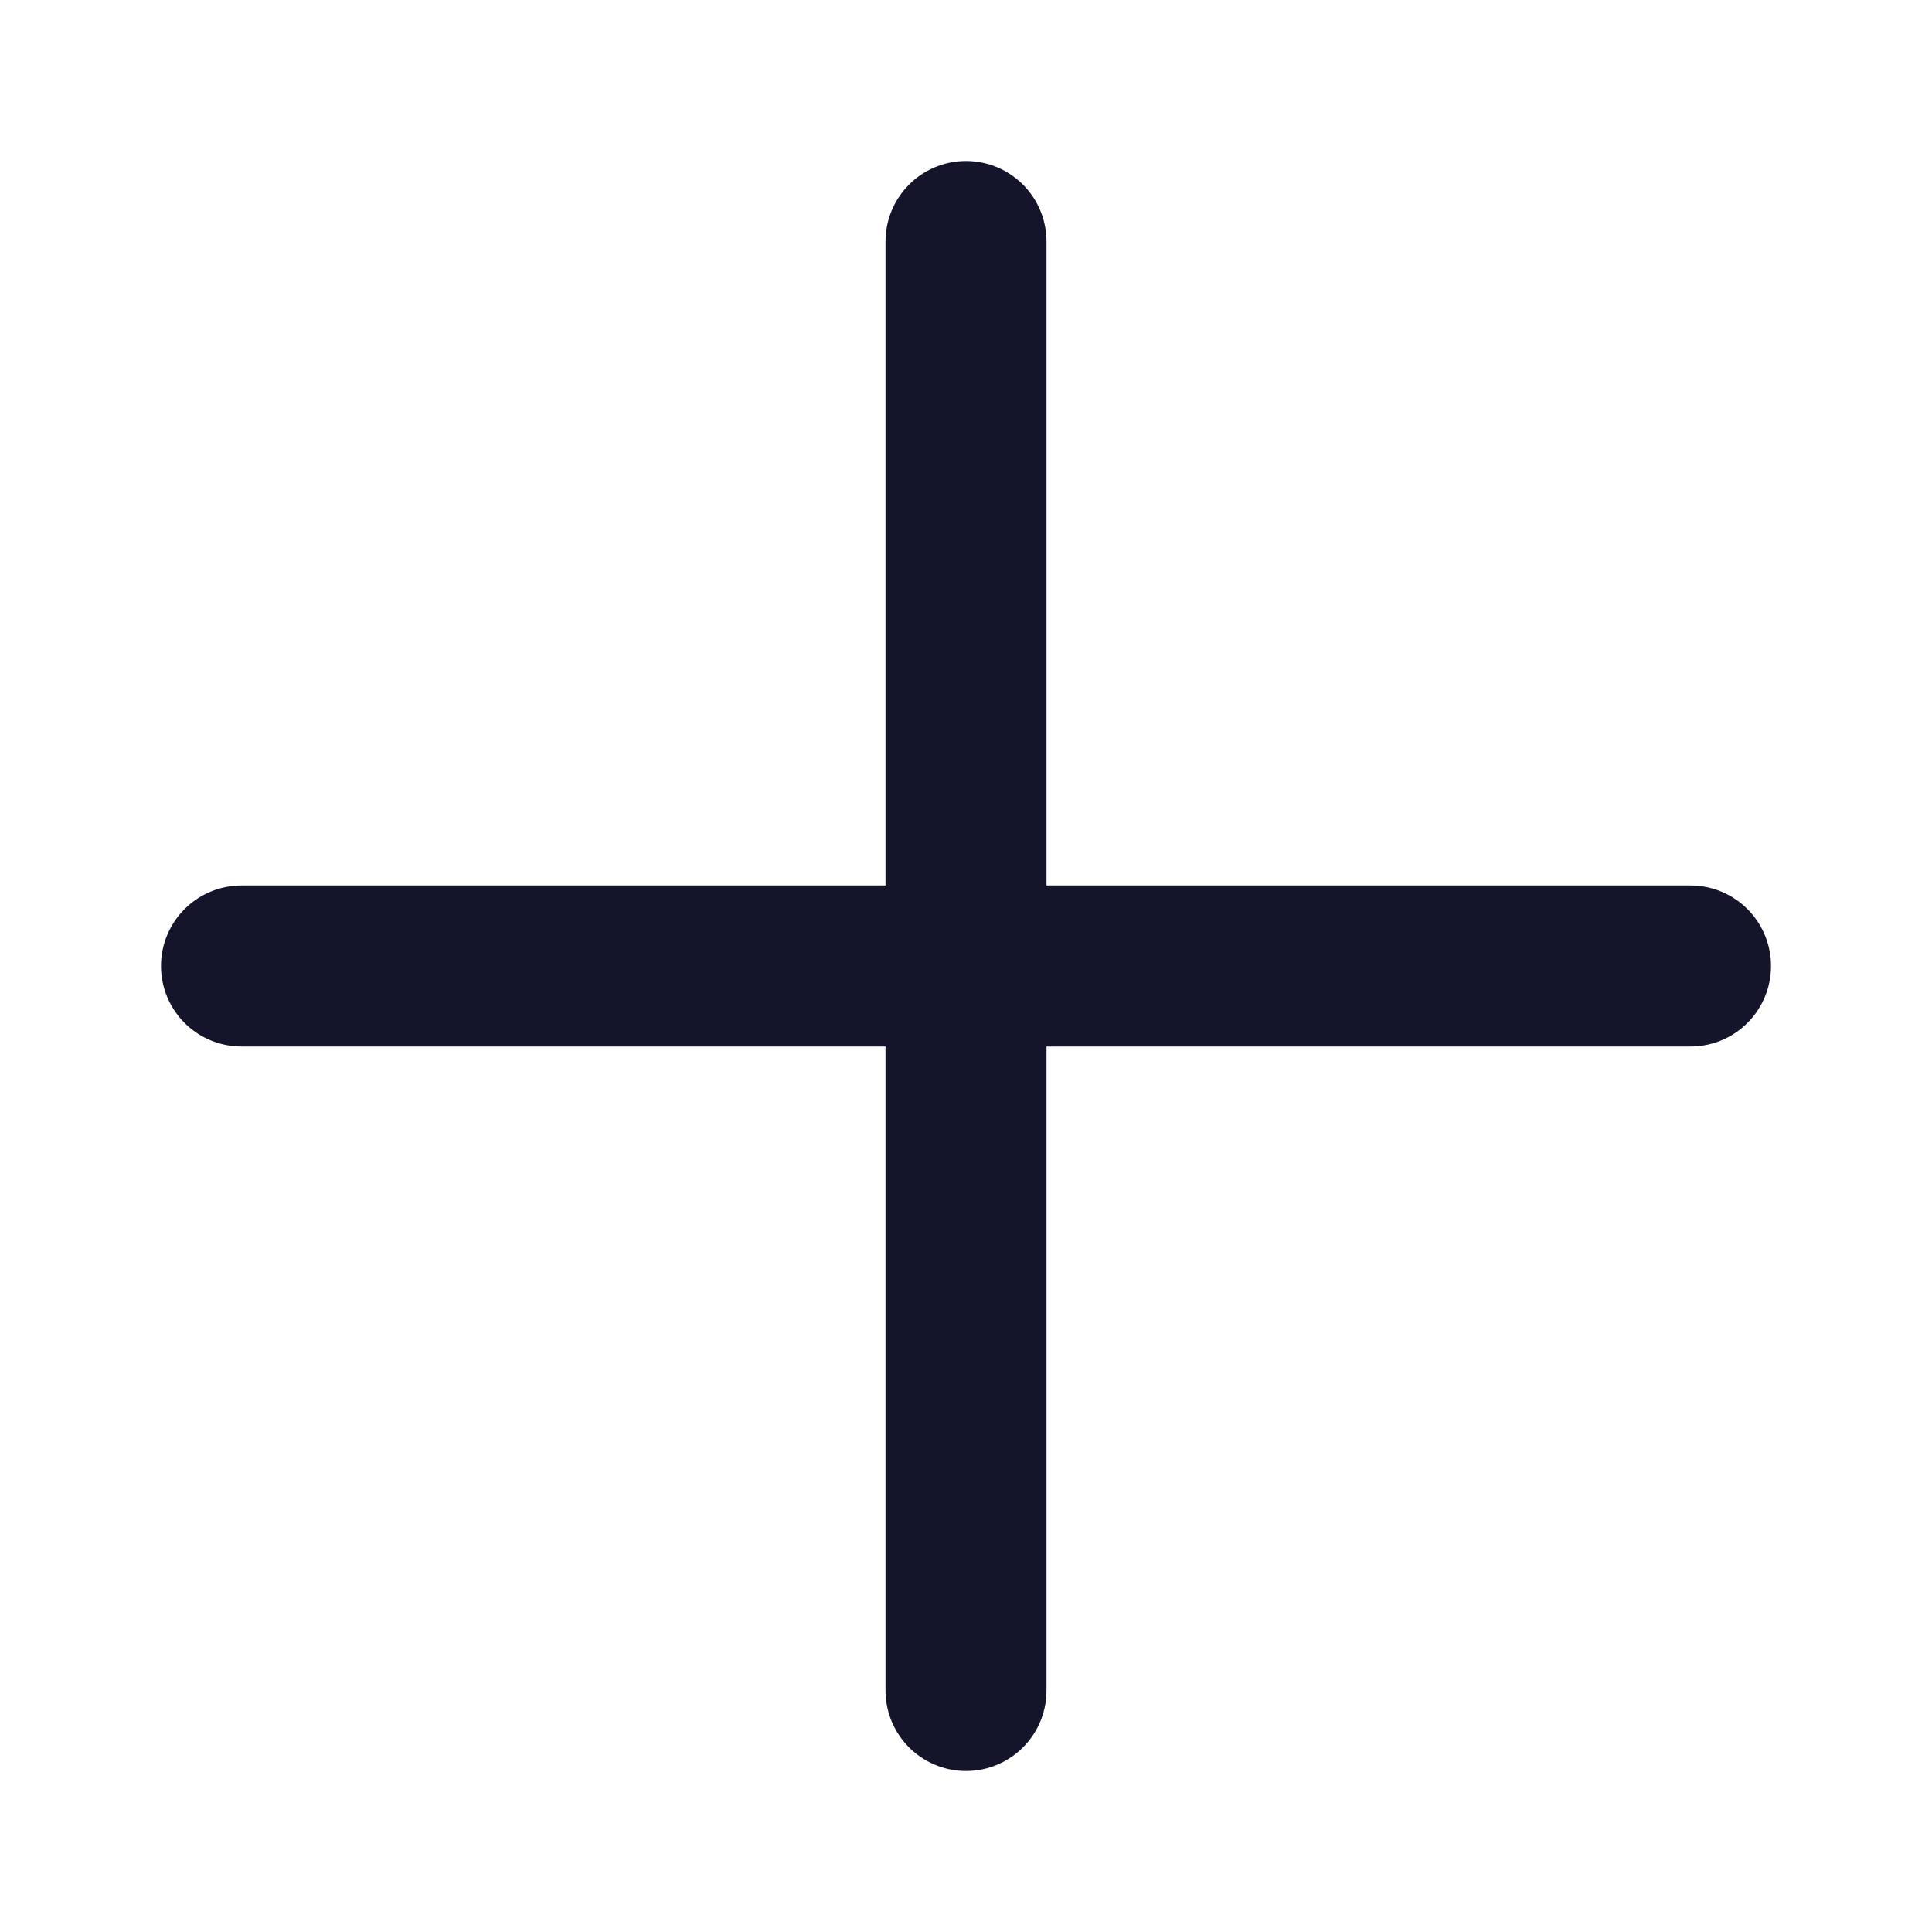
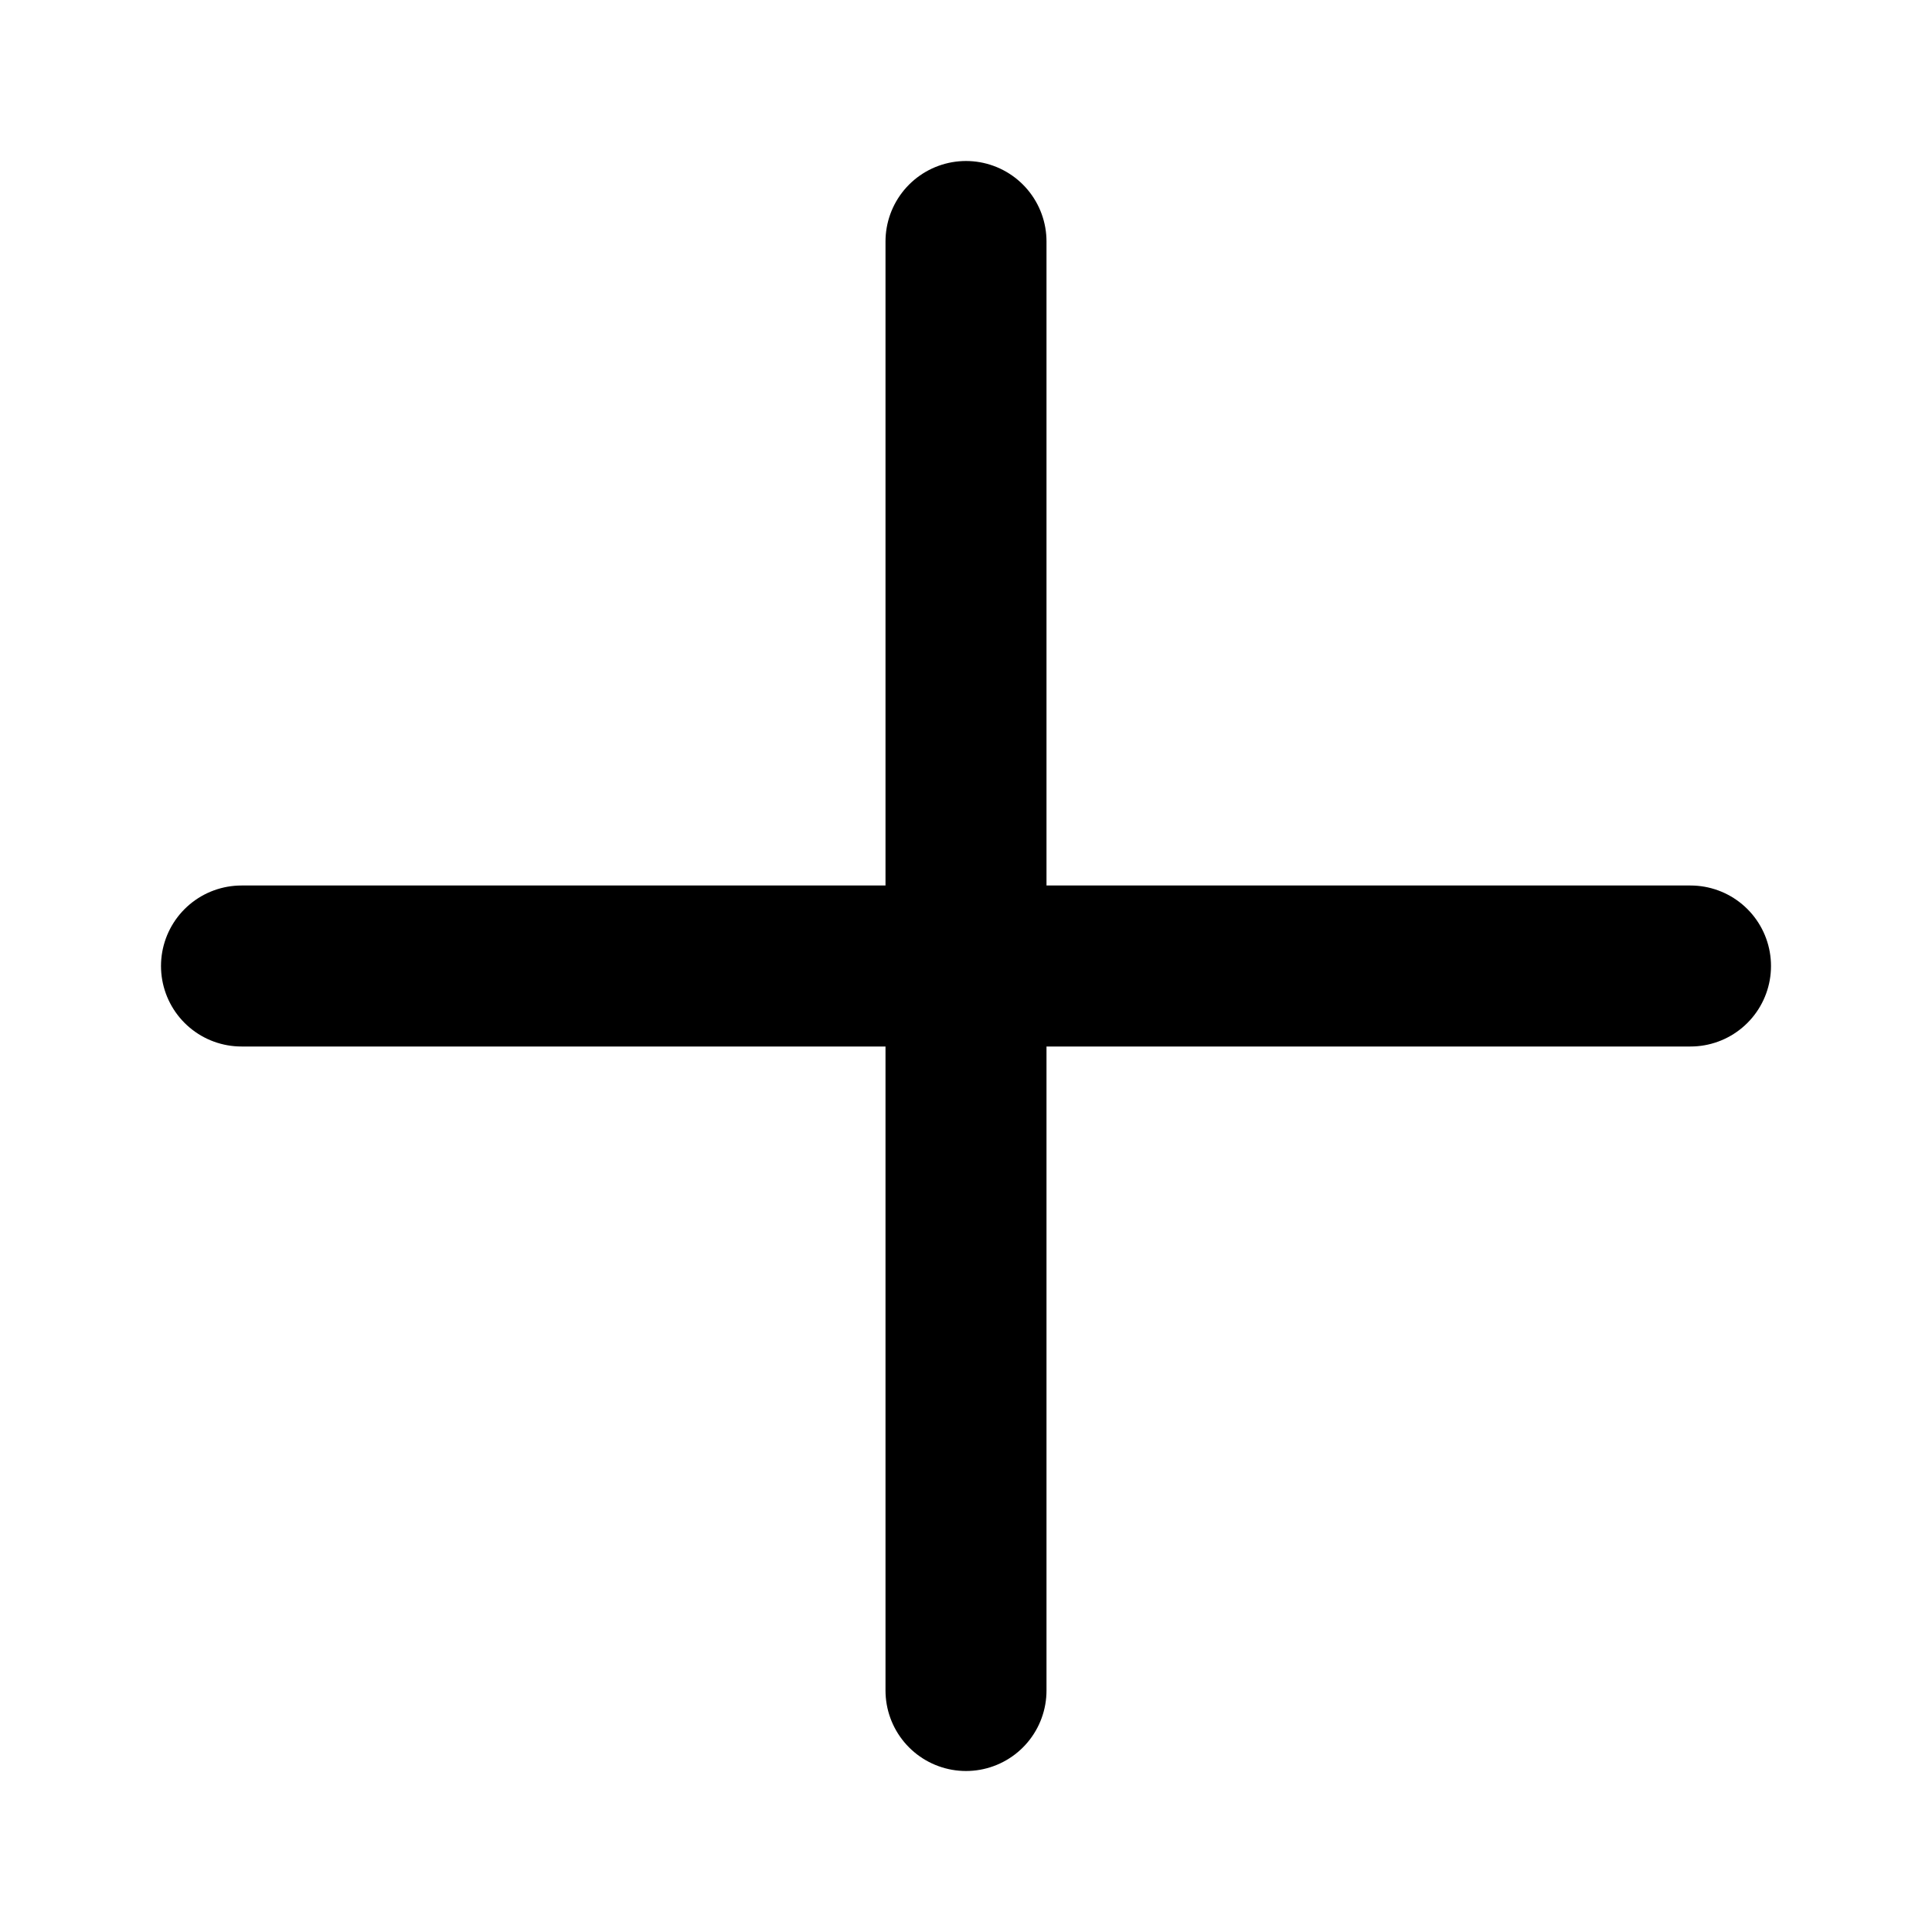
<svg xmlns="http://www.w3.org/2000/svg" width="24" height="24" viewBox="0 0 24 24" fill="none">
-   <path d="M12 3V21" stroke="#14142B" stroke-width="2" stroke-linecap="round" stroke-linejoin="round" />
-   <path d="M3 12L21 12" stroke="#14142B" stroke-width="2" stroke-linecap="round" stroke-linejoin="round" />
+   <path d="M12 3V21" stroke="currentColor" stroke-width="2" stroke-linecap="round" stroke-linejoin="round" />
+   <path d="M3 12L21 12" stroke="currentColor" stroke-width="2" stroke-linecap="round" stroke-linejoin="round" />
</svg>
